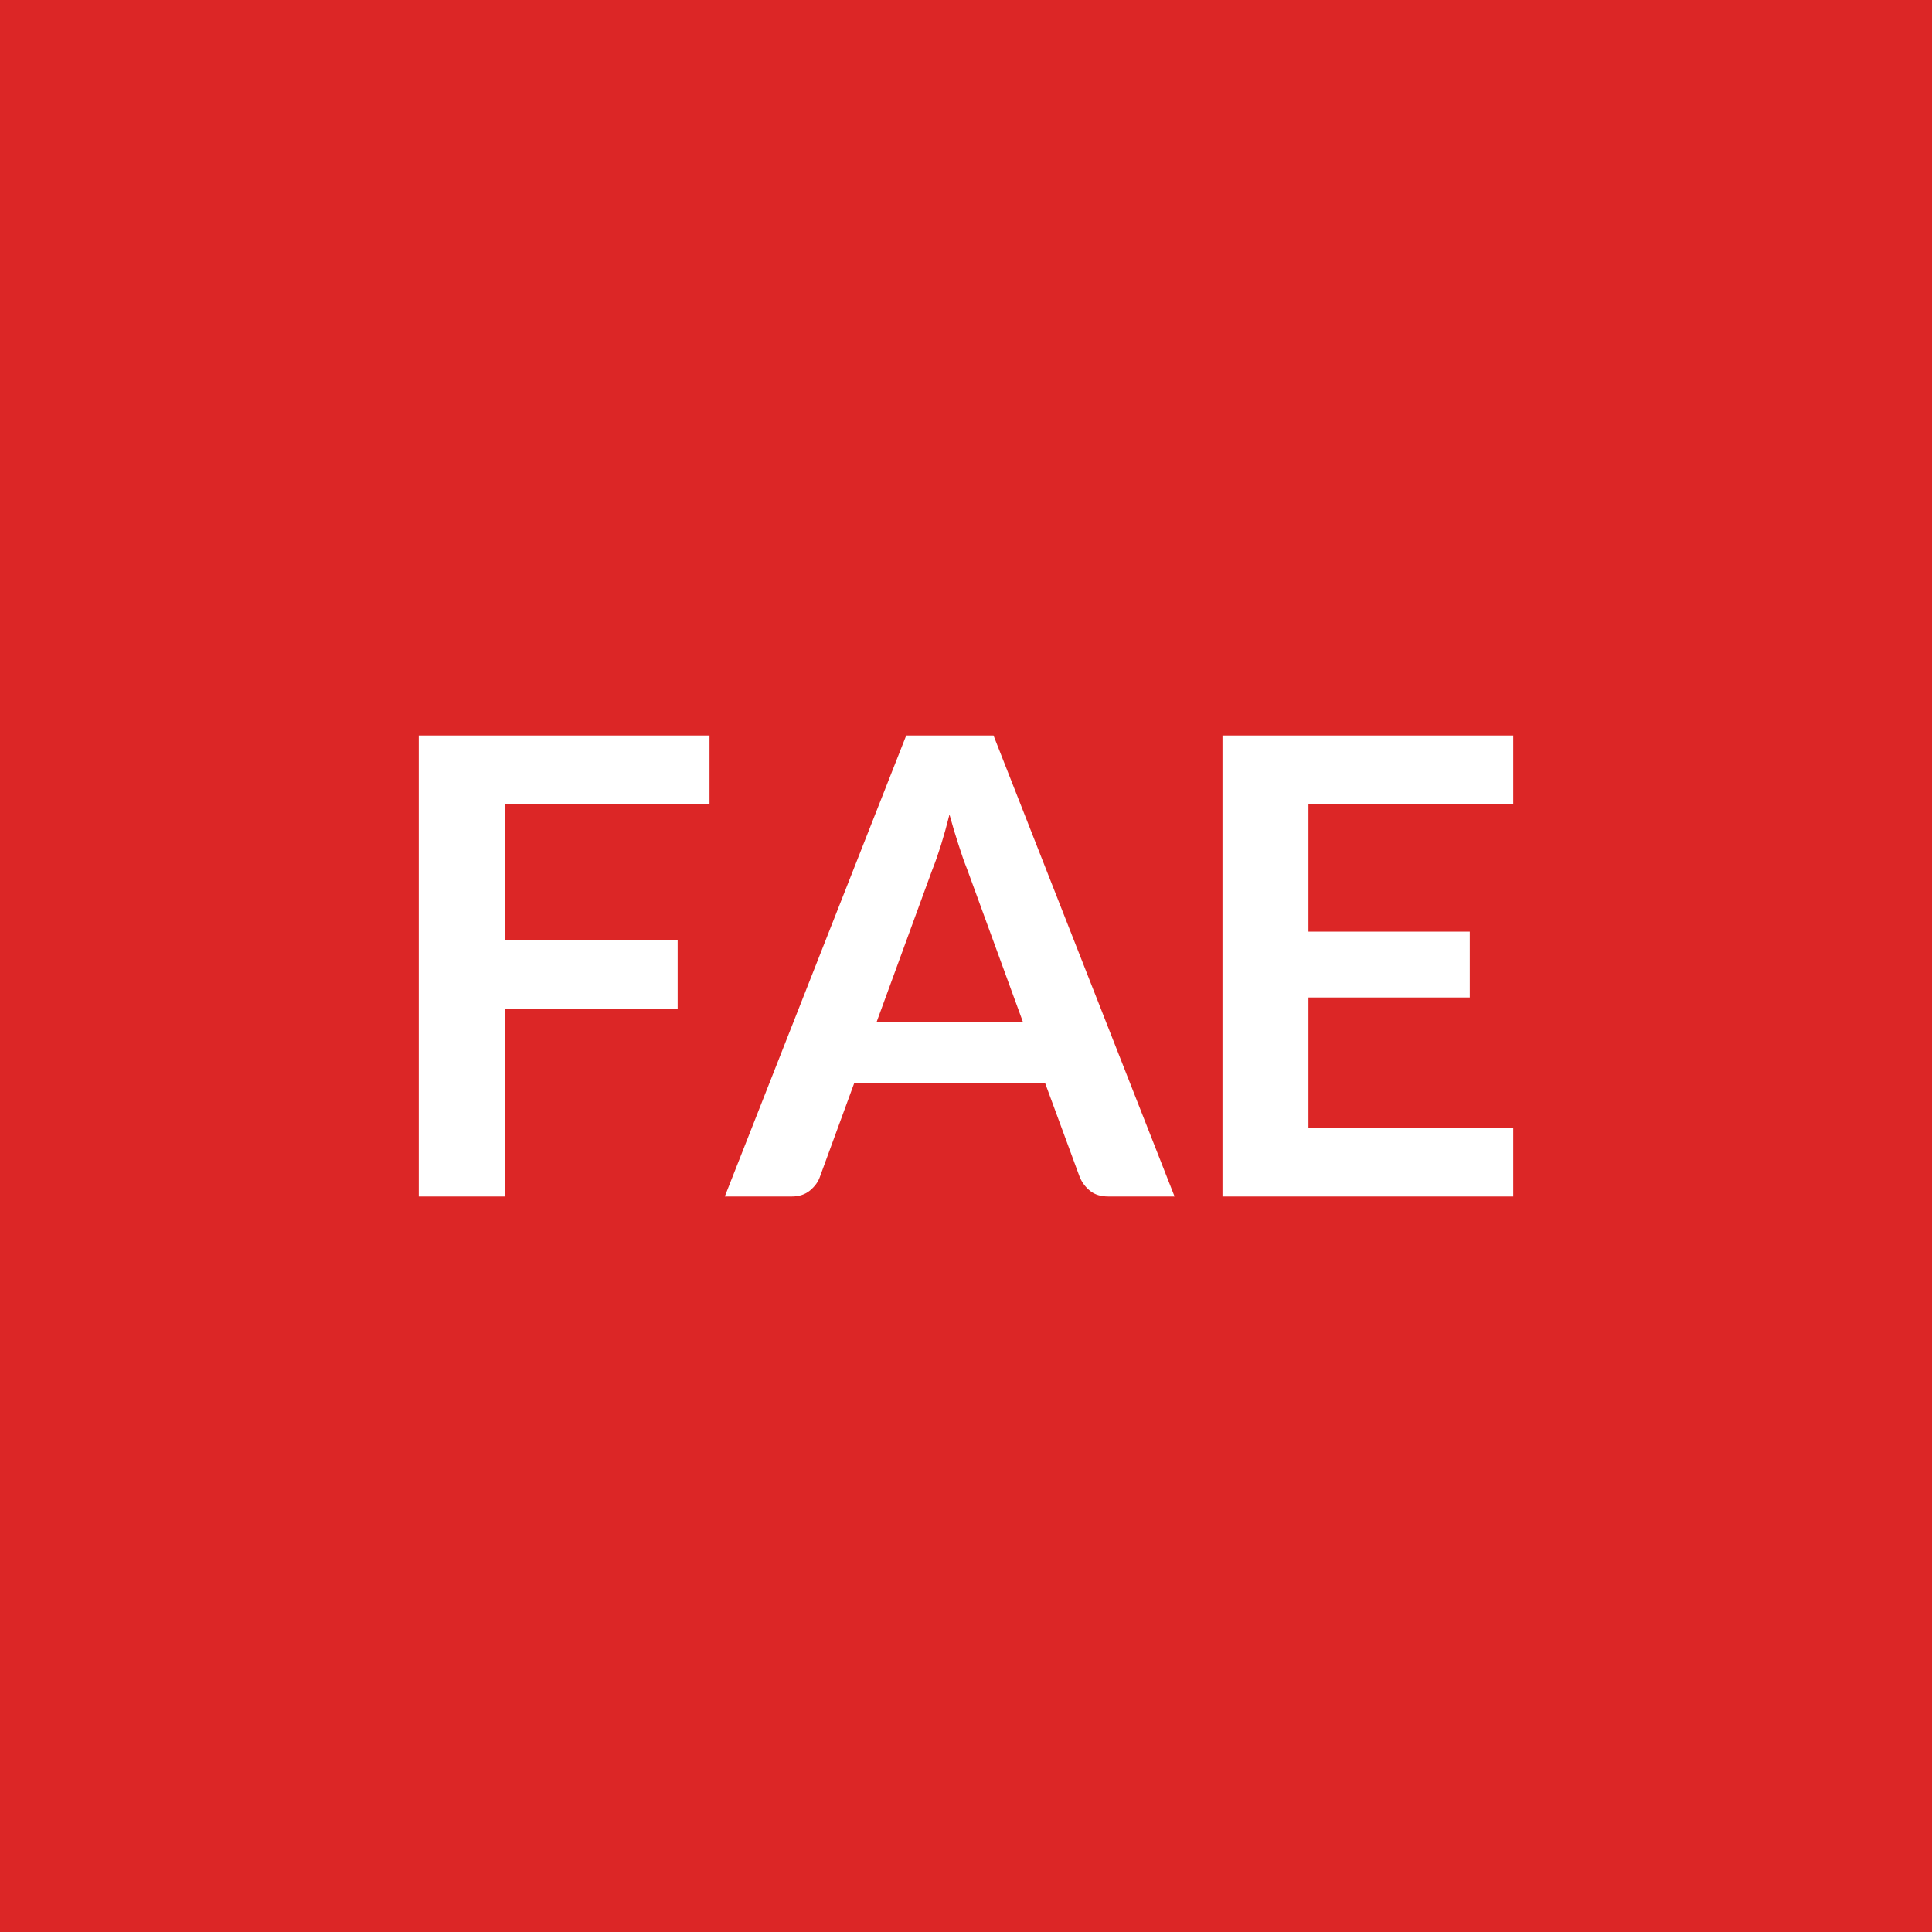
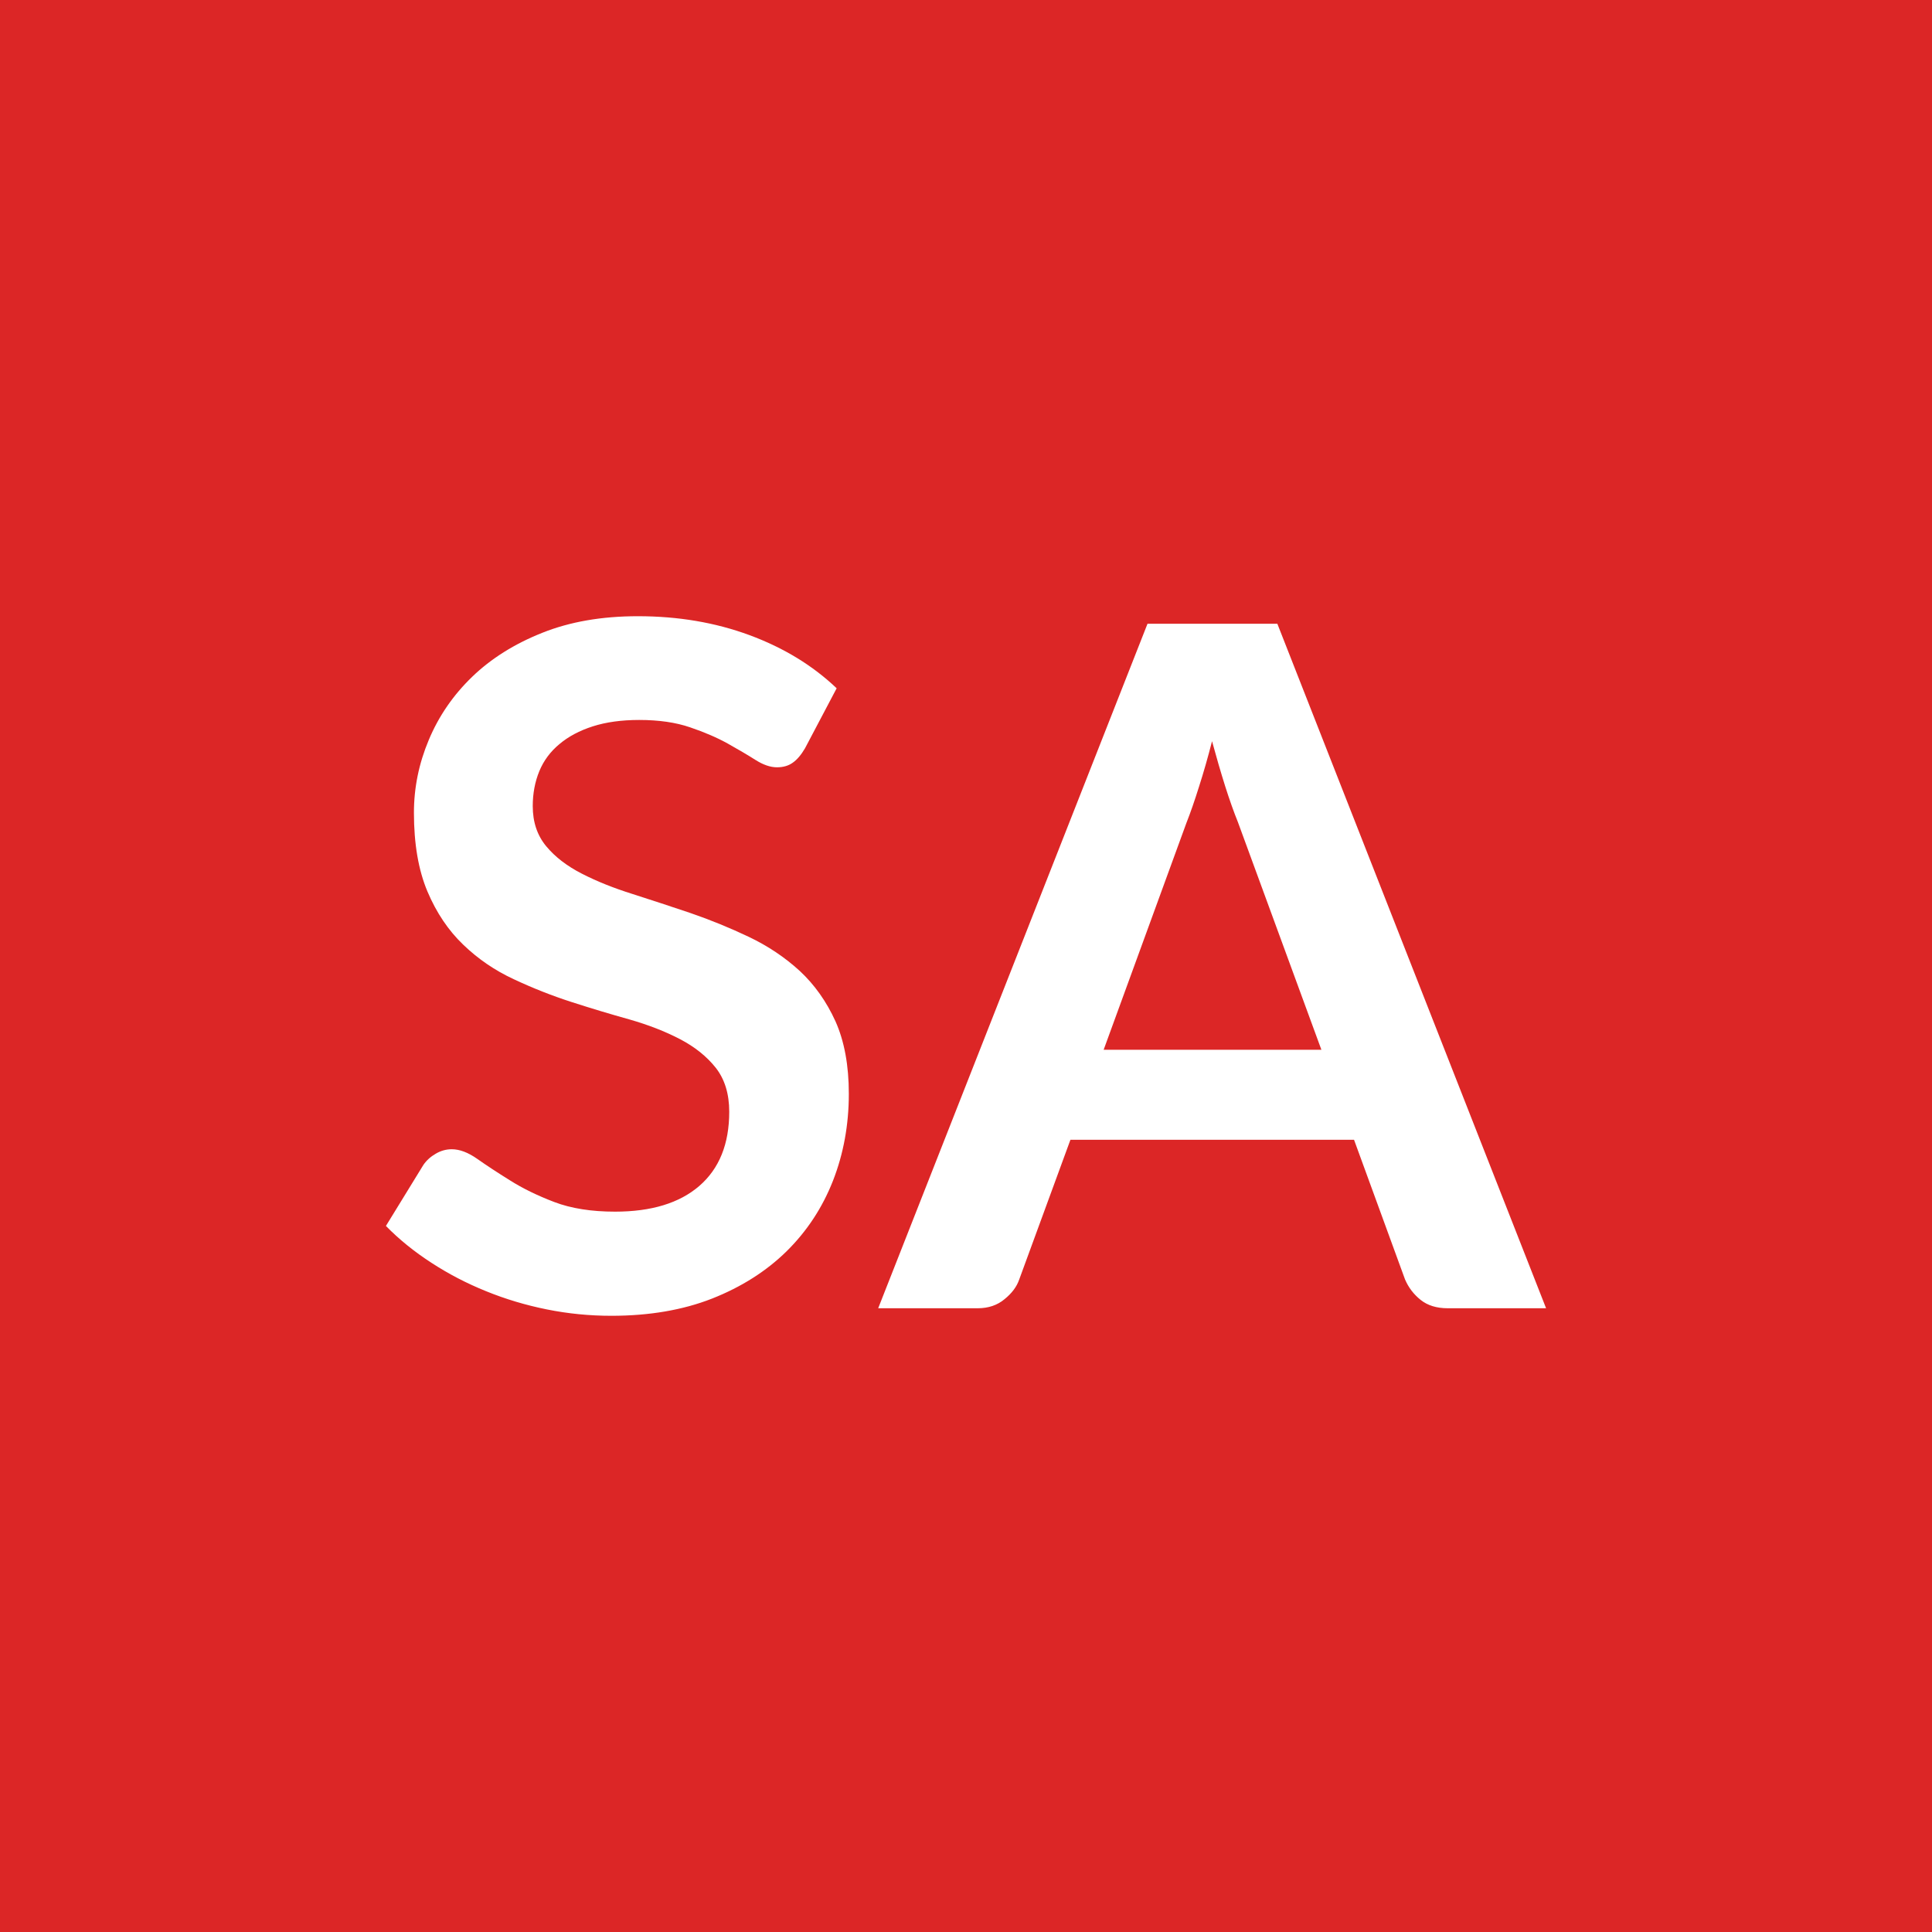
<svg xmlns="http://www.w3.org/2000/svg" width="100" height="100" viewBox="0 0 100 100">
  <rect width="100%" height="100%" fill="#dc2626" />
-   <path fill="#ffffff" d="M36.725 41.6h-10.59v7.06h8.94v3.55h-8.94v9.72h-4.46V38.07h15.05zm8.64 11.32h7.59l-2.9-7.94q-.21-.52-.44-1.25-.24-.73-.47-1.57-.21.84-.44 1.58-.23.73-.45 1.28zm6.06-14.85 9.37 23.86h-3.43q-.58 0-.94-.29t-.54-.72l-1.79-4.86h-9.88l-1.78 4.86q-.13.38-.51.7-.38.31-.94.31h-3.47l9.39-23.86zm26.9 3.53h-10.6v6.62h8.35v3.41h-8.35v6.75h10.6v3.55h-15.05V38.07h15.05z" />
+   <path fill="#ffffff" d="m43.305 35.625-1.64 3.11q-.3.51-.63.74-.33.24-.82.24-.51 0-1.11-.38t-1.44-.85q-.83-.46-1.95-.84-1.11-.38-2.63-.38-1.37 0-2.4.33t-1.73.92q-.7.58-1.04 1.4-.34.83-.34 1.81 0 1.24.7 2.08.69.83 1.85 1.42 1.15.59 2.62 1.05 1.47.47 3.01.99 1.54.53 3.01 1.23t2.63 1.76q1.15 1.07 1.85 2.61.69 1.55.69 3.75 0 2.4-.82 4.5-.82 2.09-2.4 3.65-1.58 1.55-3.86 2.45-2.27.89-5.21.89-1.7 0-3.34-.33t-3.14-.94q-1.51-.61-2.83-1.47-1.33-.86-2.36-1.91l1.94-3.16q.24-.35.64-.58.39-.23.83-.23.61 0 1.32.5t1.69 1.11q.98.62 2.29 1.12t3.15.5q2.82 0 4.36-1.33 1.55-1.34 1.55-3.84 0-1.39-.7-2.28-.7-.88-1.85-1.48t-2.62-1.02q-1.47-.41-2.99-.9t-2.99-1.18q-1.47-.68-2.62-1.79-1.15-1.1-1.85-2.75-.7-1.66-.7-4.08 0-1.94.77-3.77.77-1.84 2.24-3.26t3.63-2.28q2.15-.86 4.95-.86 3.13 0 5.78.98t4.51 2.75m13.82 18.71h11.27l-4.32-11.78q-.32-.79-.66-1.86-.34-1.08-.68-2.33-.32 1.25-.67 2.34-.34 1.09-.66 1.9zm8.99-22.05 13.91 35.43h-5.09q-.86 0-1.4-.43t-.81-1.06l-2.64-7.23h-14.68l-2.65 7.23q-.19.56-.76 1.02-.56.47-1.39.47h-5.15l13.94-35.43z" />
</svg>
